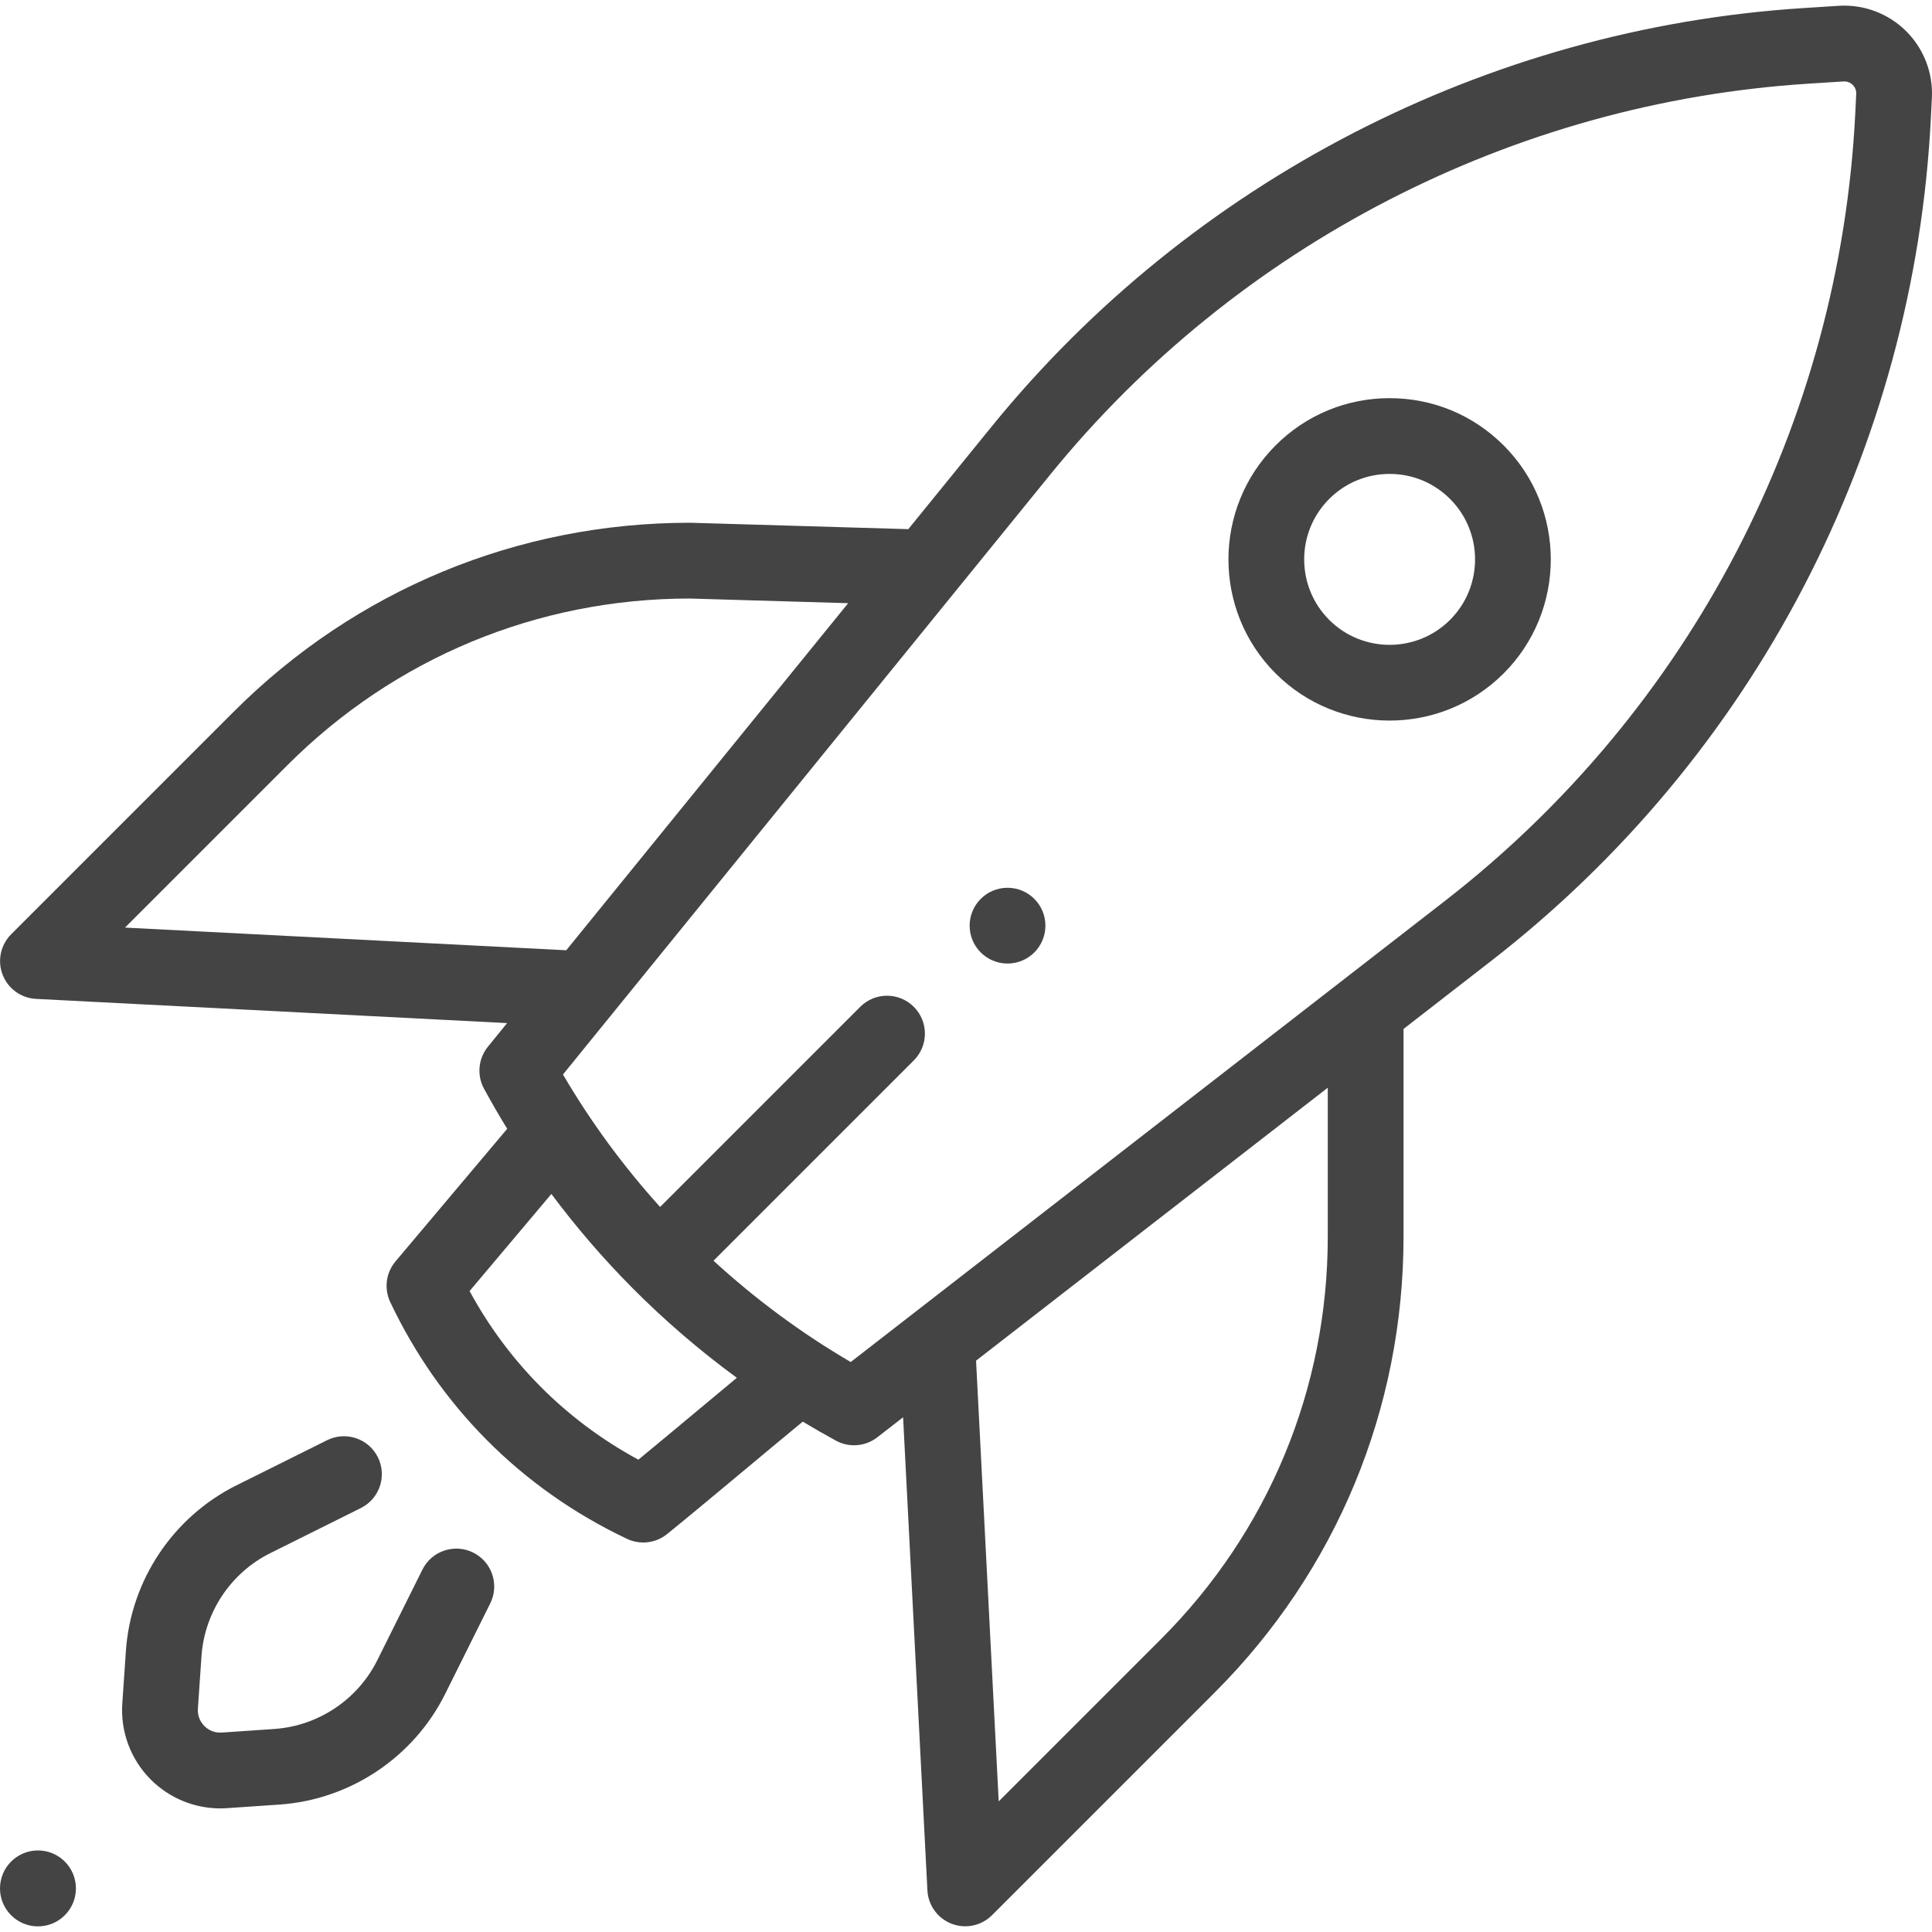
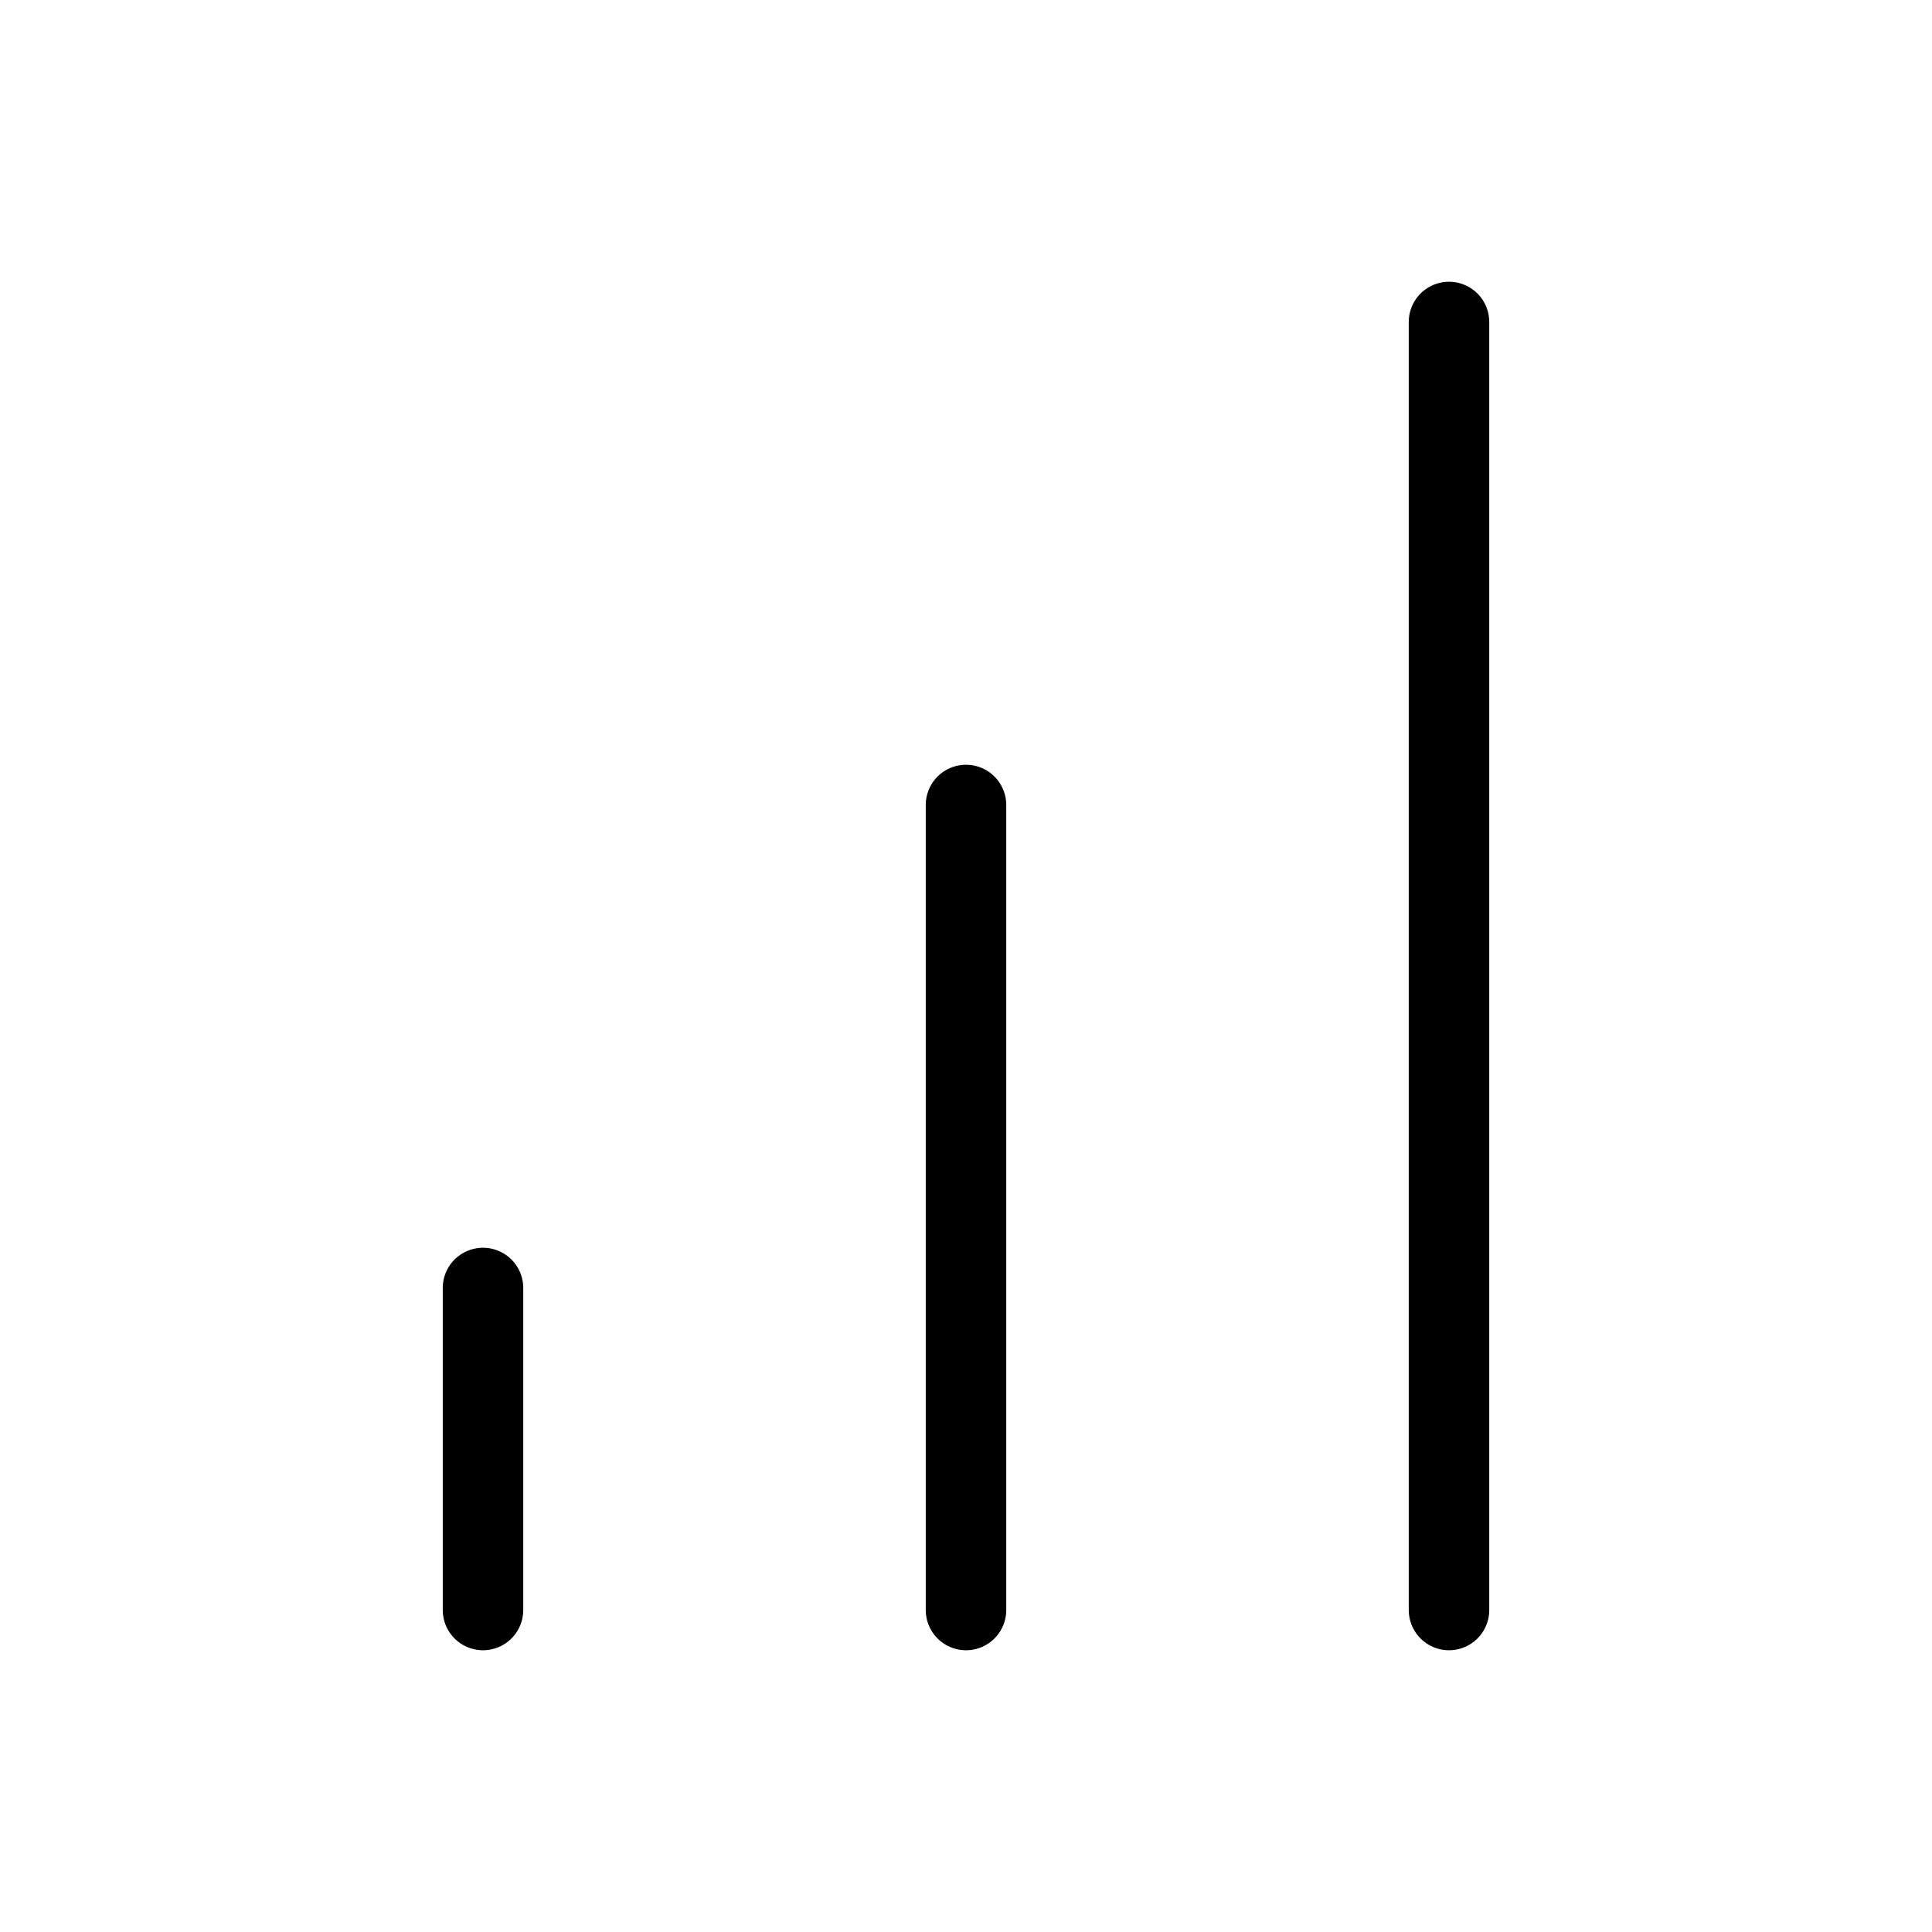
- <svg xmlns="http://www.w3.org/2000/svg" version="1.1" id="Layer_1" x="0px" y="0px" viewBox="0 0 511.999 511.999" style="enable-background:new 0 0 511.999 511.999;" xml:space="preserve" width="512px" height="512px">
-   <g>
-     <g>
-       <g>
-         <circle cx="10.06" cy="500.446" r="10.06" data-original="#000000" class="active-path" data-old_color="#CD3737" fill="#444444" />
-       </g>
-     </g>
-     <g>
-       <g>
-         <circle cx="267.005" cy="245.308" r="10.04" data-original="#000000" class="active-path" data-old_color="#CD3737" fill="#444444" />
-       </g>
-     </g>
-     <g>
-       <g>
-         <path d="M398.479,118.032c-8.071-8.072-18.802-12.516-30.216-12.516c-11.414,0-22.146,4.446-30.216,12.516    c-16.661,16.662-16.661,43.772,0,60.433c8.332,8.331,19.272,12.495,30.216,12.495c10.941,0,21.886-4.166,30.216-12.495    C415.14,161.803,415.14,134.693,398.479,118.032z M384.282,164.266c-8.833,8.832-23.206,8.832-32.037,0    c-8.833-8.832-8.833-23.204,0-32.037c4.279-4.279,9.967-6.635,16.018-6.635c6.051,0,11.739,2.356,16.018,6.635    C393.114,141.062,393.114,155.434,384.282,164.266z" data-original="#000000" class="active-path" data-old_color="#CD3737" fill="#444444" />
-       </g>
-     </g>
-     <g>
-       <g>
-         <path d="M125.409,411.45c-4.964-2.472-10.99-0.451-13.462,4.512l-11.958,24.015c-5.2,10.441-15.658,17.423-27.296,18.219    l-13.908,0.952c-2.351,0.157-3.897-1.014-4.612-1.729s-1.889-2.264-1.729-4.613l0.952-13.907    c0.797-11.637,7.779-22.096,18.219-27.296l24.014-11.958c4.964-2.472,6.984-8.499,4.512-13.462    c-2.471-4.963-8.498-6.984-13.462-4.512l-24.014,11.958c-16.792,8.362-28.02,25.182-29.302,43.898l-0.952,13.907    c-0.514,7.507,2.242,14.863,7.562,20.183c4.898,4.898,11.523,7.624,18.403,7.624c0.591,0,1.186-0.02,1.78-0.061l13.908-0.952    c18.716-1.281,35.536-12.508,43.898-29.302l11.958-24.014C132.392,419.948,130.372,413.922,125.409,411.45z" data-original="#000000" class="active-path" data-old_color="#CD3737" fill="#444444" />
-       </g>
-     </g>
-     <g>
-       <g>
-         <path d="M505.07,8.18c-4.711-4.641-11.201-7.068-17.793-6.639l-9.348,0.596c-83.819,5.351-162.262,45.81-215.215,111.004    L240.71,140.23l-57.583-1.691c-0.098-0.003-0.197-0.004-0.294-0.004c-45.668,0-88.603,17.784-120.896,50.076L2.959,247.59    c-2.805,2.805-3.696,7-2.272,10.702c1.424,3.703,4.894,6.221,8.856,6.423l124.844,6.414l-5.09,6.267    c-2.565,3.159-2.971,7.553-1.026,11.127c1.956,3.596,4.006,7.135,6.144,10.617l-29.606,35.147    c-2.531,3.005-3.076,7.211-1.397,10.763c6.467,13.665,15.05,25.943,25.514,36.493c10.718,10.808,23.251,19.646,37.249,26.271    c1.368,0.648,2.835,0.965,4.293,0.965c2.261,0,4.503-0.764,6.327-2.243c6.378-5.174,13.731-11.311,20.843-17.245    c5.069-4.23,10.255-8.557,15.102-12.547c2.893,1.741,5.822,3.429,8.795,5.046c1.504,0.818,3.153,1.221,4.796,1.221    c2.186,0,4.358-0.712,6.156-2.108l6.843-5.31l6.442,125.37c0.204,3.962,2.721,7.432,6.423,8.856c1.172,0.45,2.39,0.67,3.6,0.67    c2.615,0,5.183-1.023,7.101-2.942l58.979-58.979c32.293-32.293,50.076-75.227,50.076-120.896v-54.995l23.267-18.055    c69.729-54.11,112.196-135.704,116.512-223.862l0.239-4.886C512.295,19.27,509.779,12.822,505.07,8.18z M33.123,245.822    l43.012-43.012c28.465-28.465,66.303-44.157,106.553-44.196l42.085,1.236l-74.71,91.98L33.123,245.822z M184.774,373.874    c-5.241,4.372-10.614,8.856-15.6,12.957c-9.644-5.223-18.368-11.74-25.992-19.428c-7.384-7.445-13.669-15.922-18.737-25.26    l21.676-25.733c6.554,8.793,13.728,17.122,21.478,24.925c0.006,0.006,0.012,0.011,0.018,0.017    c0.002,0.002,0.004,0.005,0.006,0.007c0.003,0.003,0.006,0.005,0.009,0.008c8.593,8.648,17.836,16.584,27.641,23.761    C191.811,368.002,188.264,370.962,184.774,373.874z M351.875,327.672c0,40.305-15.695,78.197-44.196,106.698l-43.012,43.012    l-6.002-116.792l93.209-72.33V327.672z M491.678,29.779c-4.029,82.297-43.673,158.467-108.767,208.98l-157.46,122.189    c-13.058-7.63-25.229-16.639-36.368-26.846l53.086-53.086c3.92-3.92,3.92-10.278,0-14.199c-3.921-3.921-10.278-3.921-14.199,0    l-53.036,53.036c-9.751-10.795-18.387-22.541-25.74-35.104L278.3,125.8C327.732,64.941,400.96,27.171,479.207,22.177l9.348-0.596    c1.225-0.076,2.045,0.532,2.423,0.904c0.377,0.371,1,1.178,0.94,2.409L491.678,29.779z" data-original="#000000" class="active-path" data-old_color="#CD3737" fill="#444444" />
-       </g>
-     </g>
-   </g>
+ <svg xmlns="http://www.w3.org/2000/svg" width="70" height="70" viewBox="0 0 24 24" fill="none" stroke="#000000" stroke-width="1" stroke-linecap="round" stroke-linejoin="round">
+   <line x1="12" y1="20" x2="12" y2="10" />
+   <line x1="18" y1="20" x2="18" y2="4" />
+   <line x1="6" y1="20" x2="6" y2="16" />
</svg>
